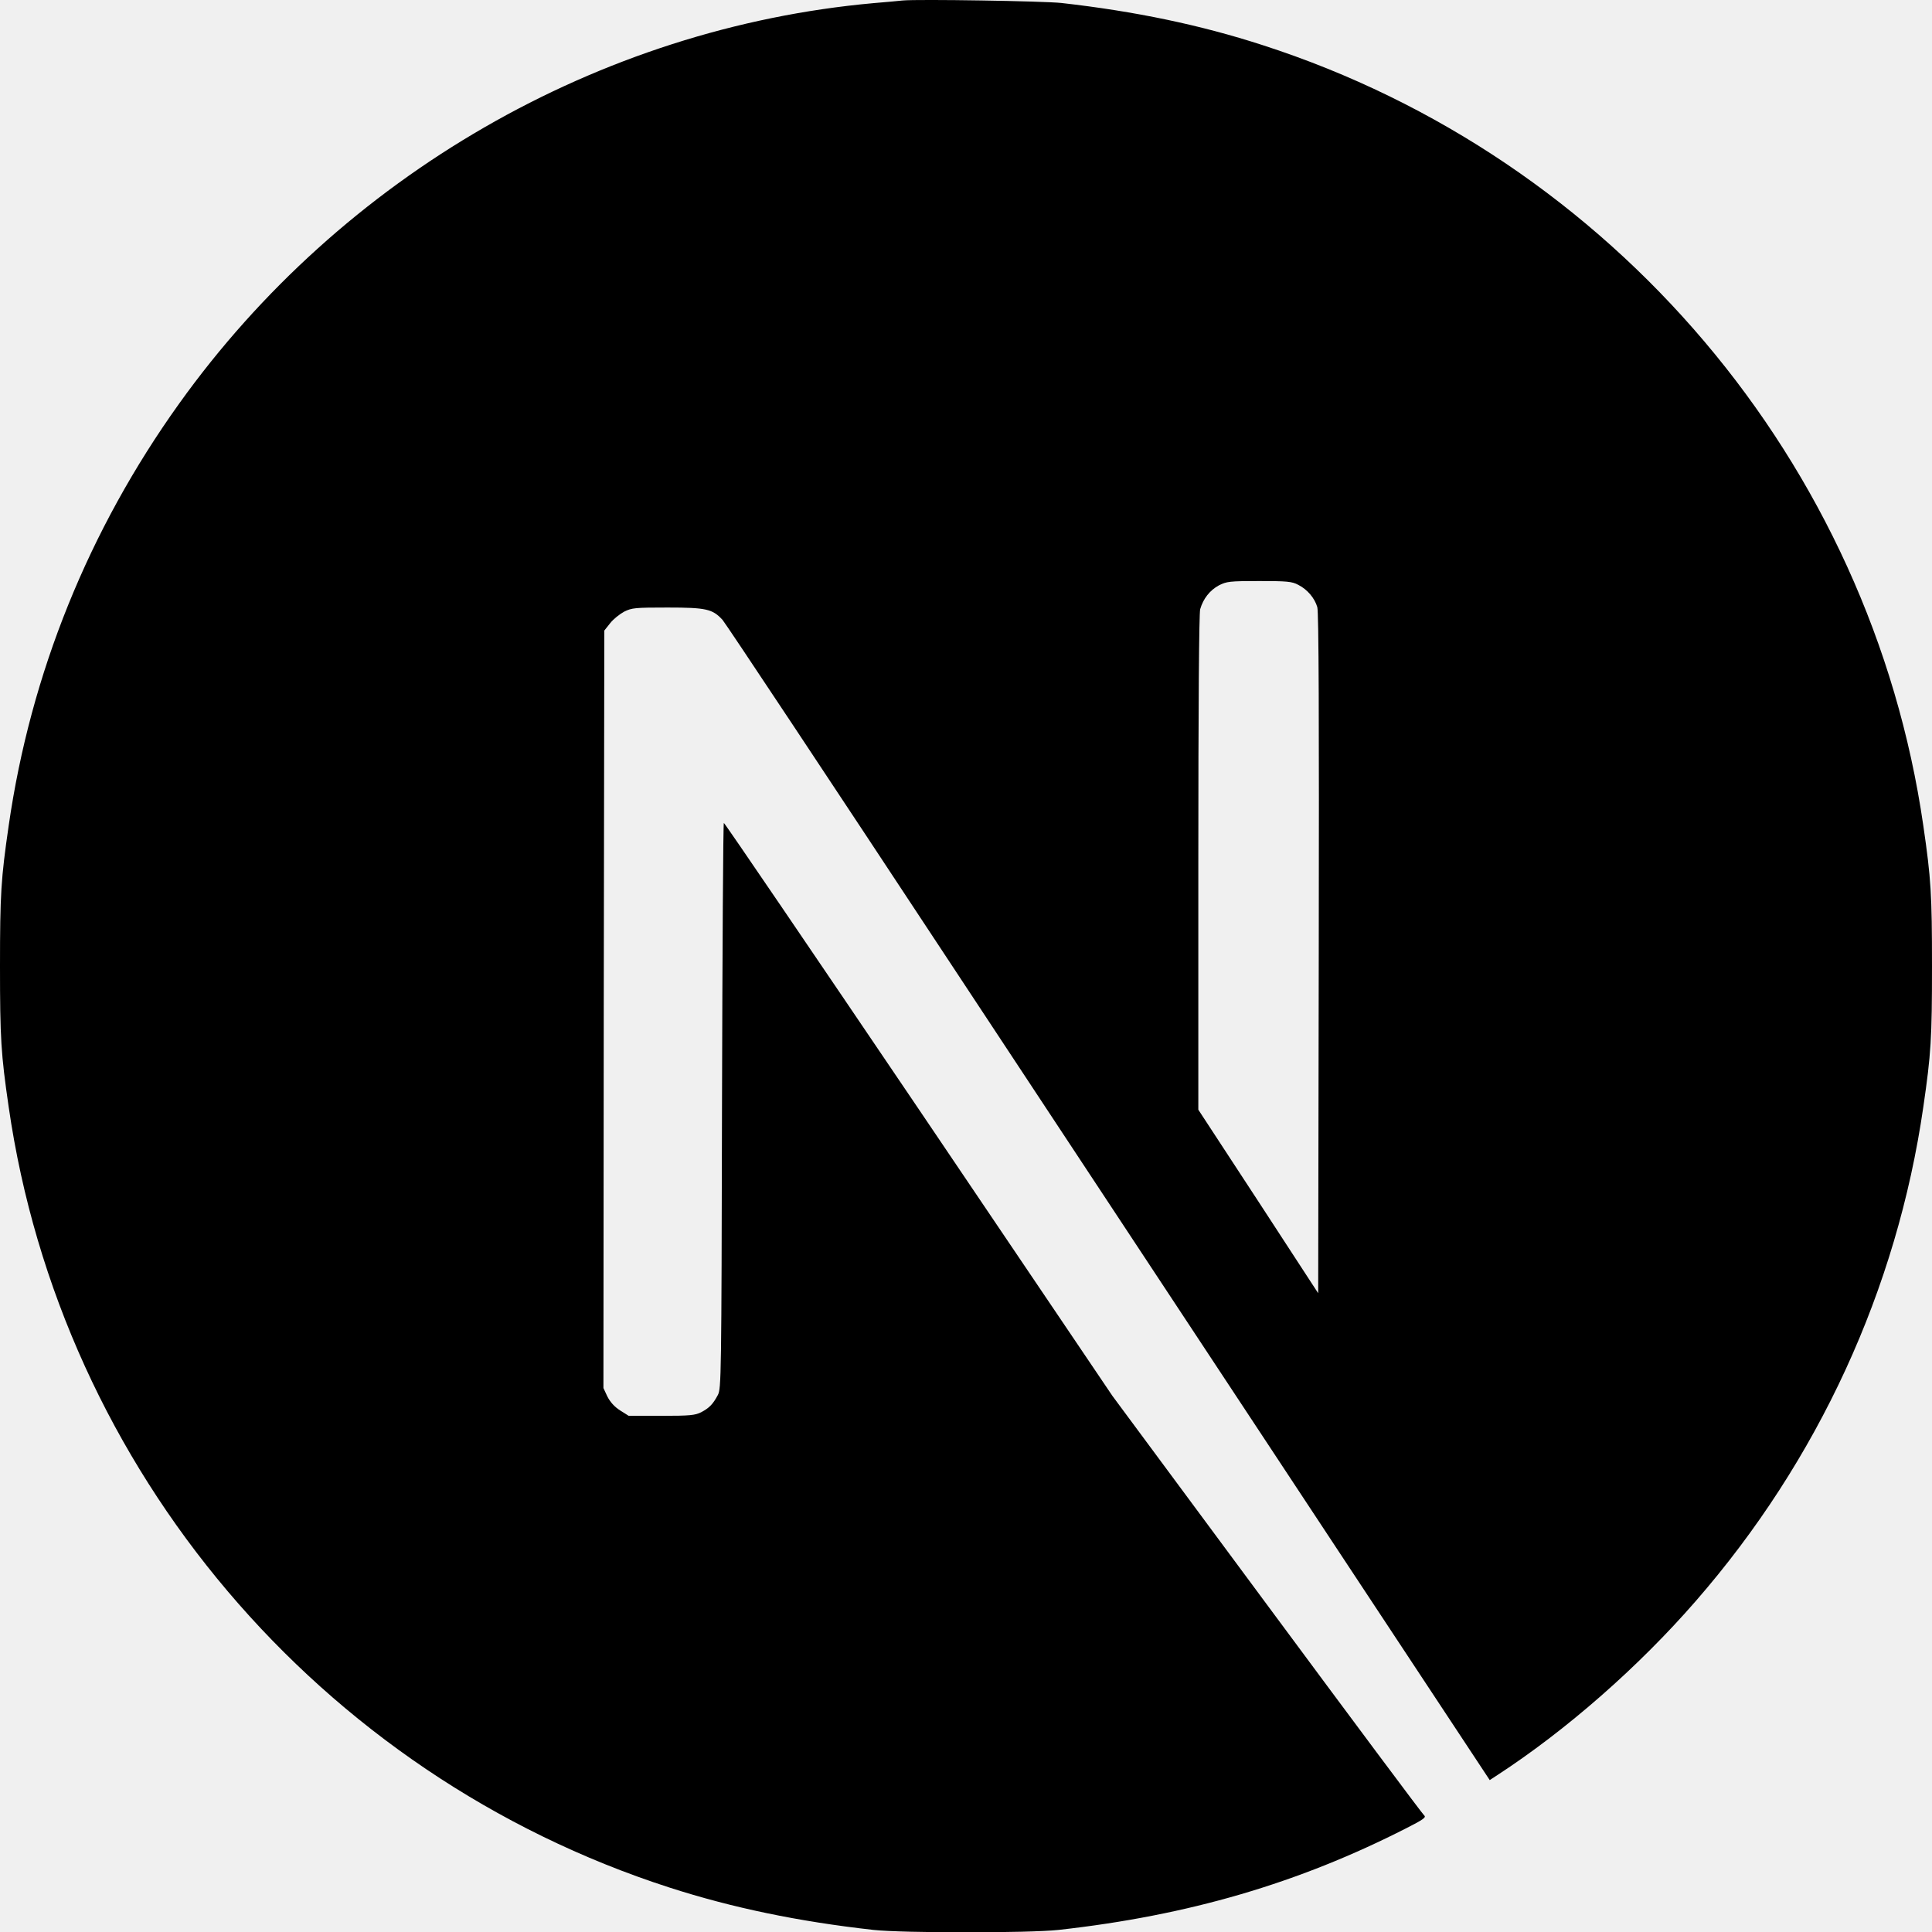
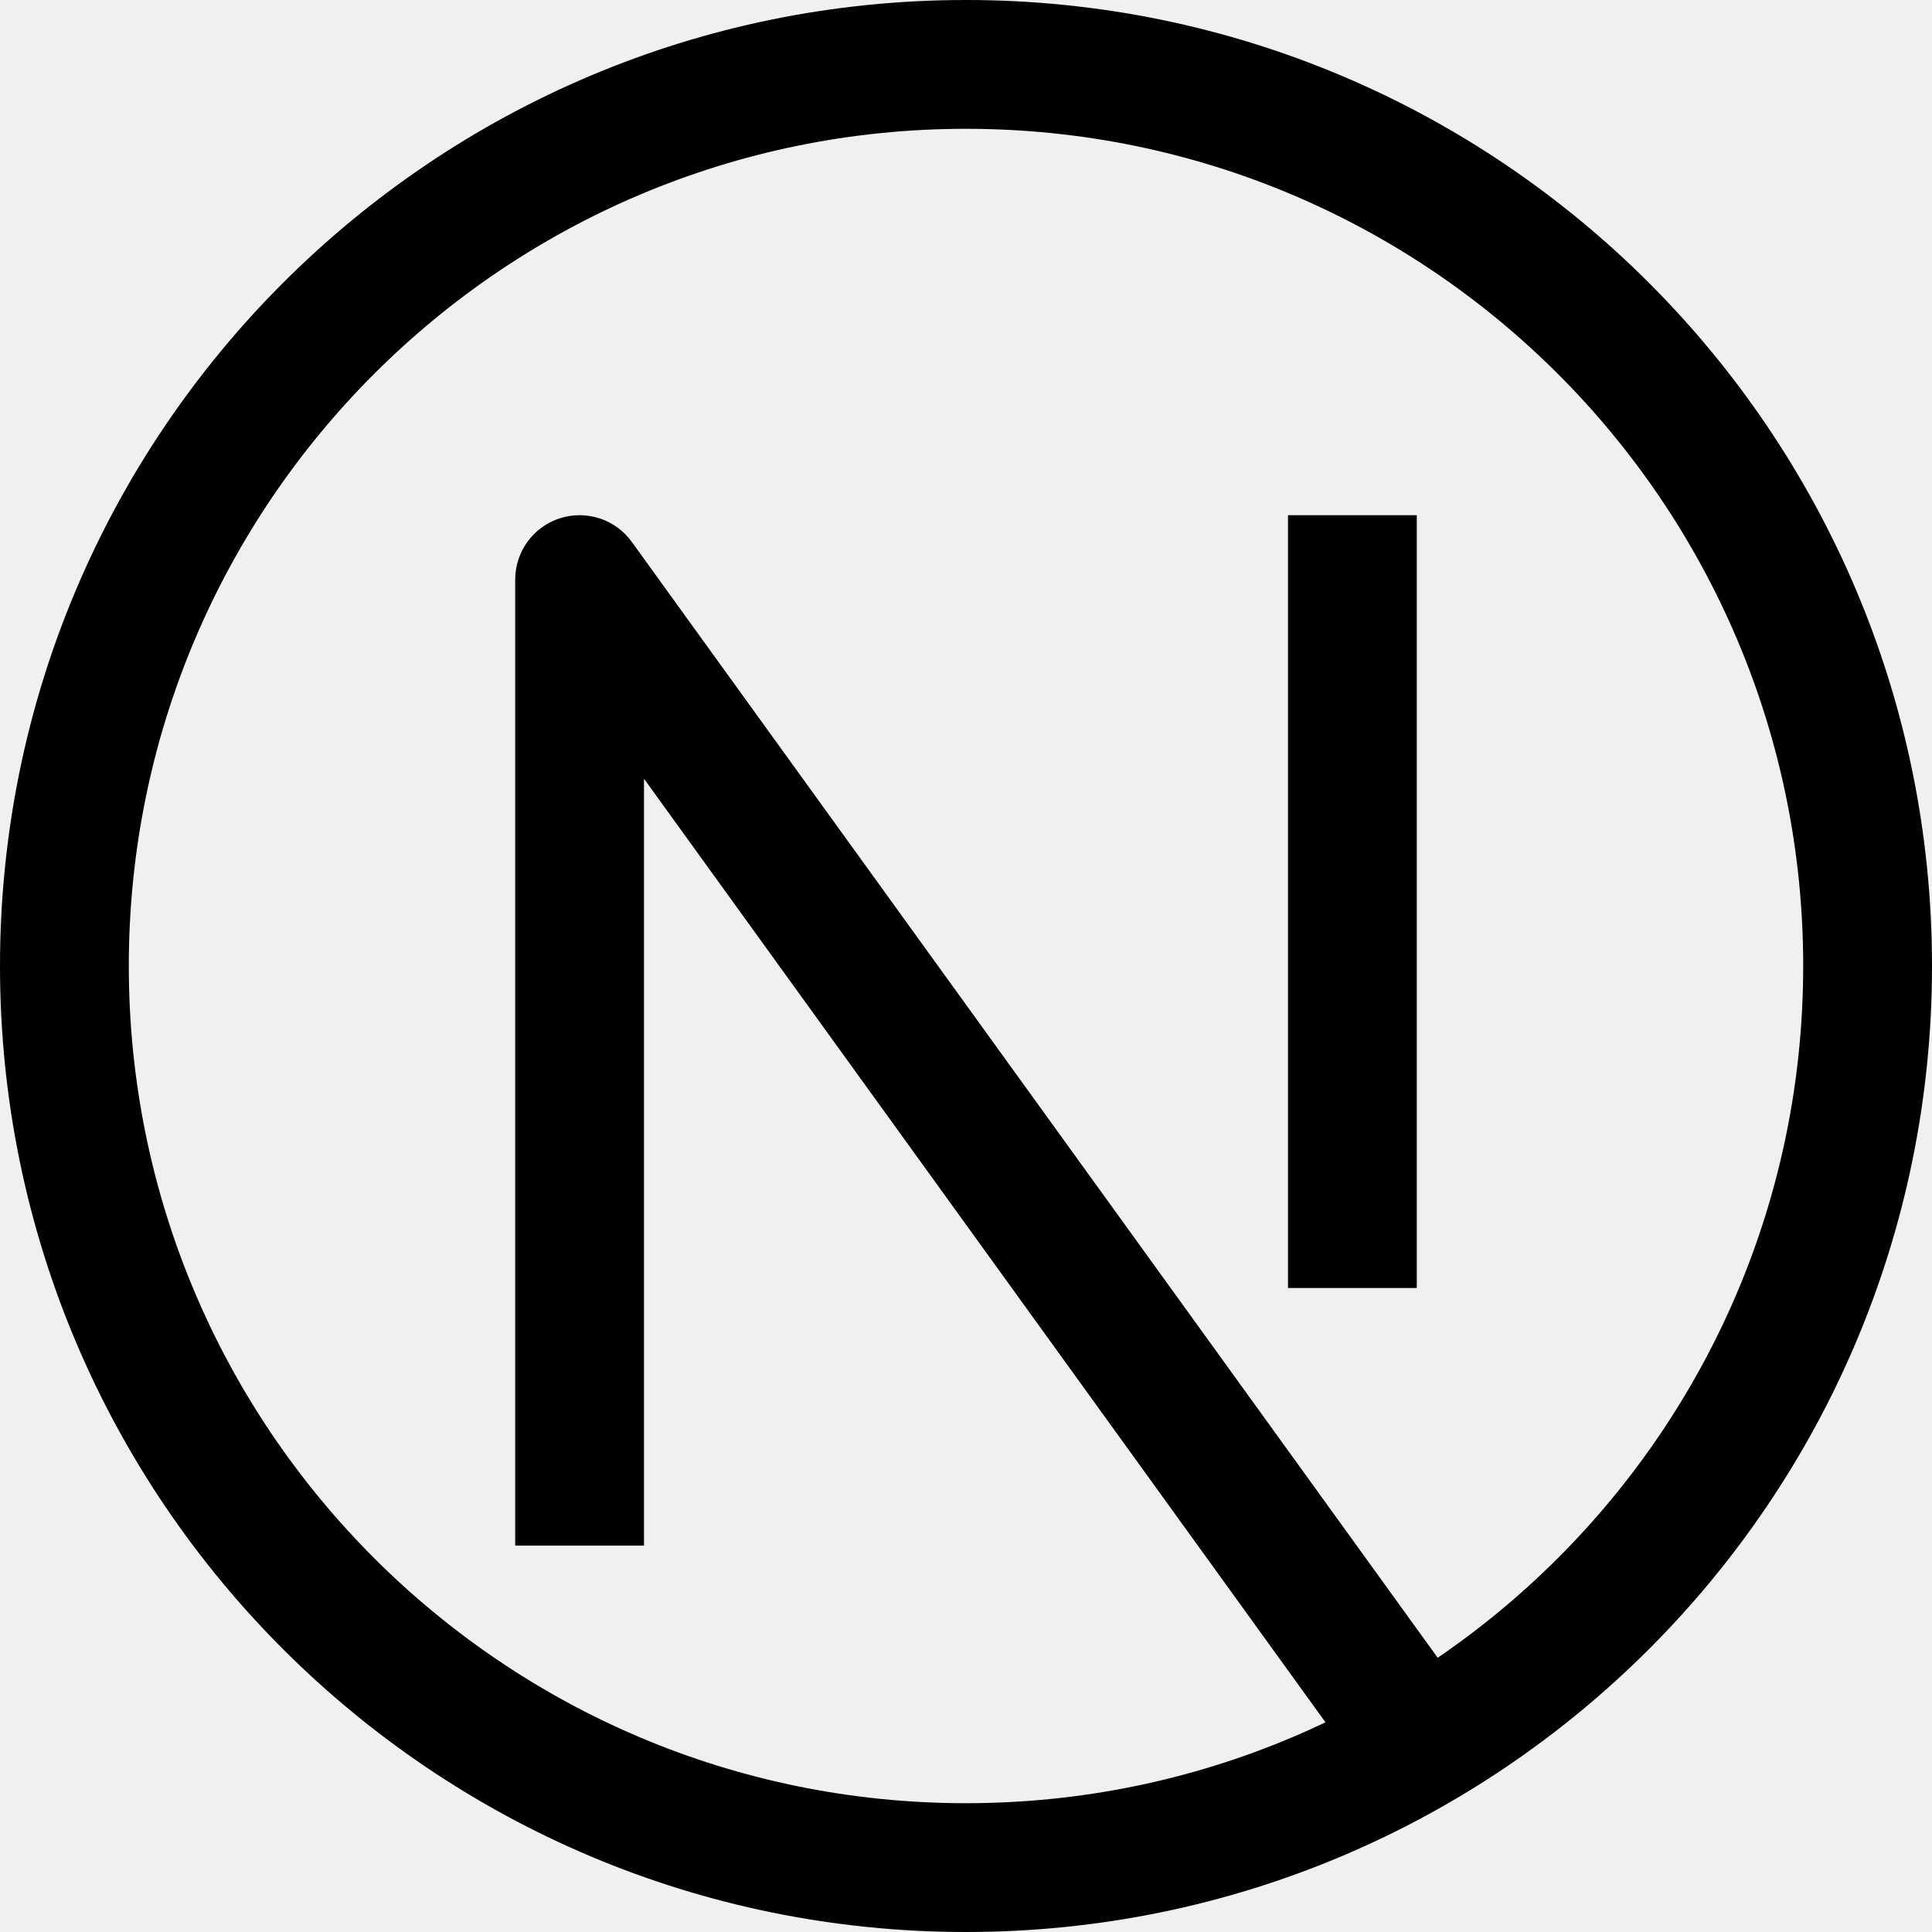
- <svg xmlns="http://www.w3.org/2000/svg" width="800px" height="800px" viewBox="0 0 24 24" fill="none">
-   <g clip-path="url(#clip0)">
-     <path d="M11.214 0.006C11.162 0.011 10.998 0.028 10.85 0.039C7.442 0.347 4.249 2.186 2.226 5.013C1.1 6.585 0.38 8.368 0.108 10.256C0.012 10.916 0 11.11 0 12.004C0 12.898 0.012 13.093 0.108 13.752C0.76 18.259 3.967 22.045 8.317 23.448C9.096 23.699 9.917 23.87 10.85 23.974C11.214 24.014 12.786 24.014 13.15 23.974C14.761 23.795 16.127 23.396 17.473 22.709C17.68 22.604 17.72 22.575 17.692 22.552C17.673 22.538 16.793 21.358 15.737 19.931L13.818 17.339L11.414 13.78C10.09 11.823 9.002 10.223 8.992 10.223C8.983 10.221 8.974 11.802 8.969 13.733C8.962 17.114 8.96 17.25 8.917 17.33C8.856 17.445 8.809 17.491 8.711 17.543C8.636 17.581 8.57 17.588 8.216 17.588H7.81L7.702 17.52C7.632 17.475 7.58 17.416 7.545 17.348L7.496 17.243L7.5 12.539L7.507 7.833L7.58 7.741C7.618 7.692 7.697 7.629 7.754 7.598C7.85 7.551 7.887 7.547 8.293 7.547C8.772 7.547 8.852 7.565 8.976 7.701C9.011 7.739 10.313 9.7 11.871 12.063C13.429 14.425 15.559 17.651 16.605 19.235L18.506 22.113L18.602 22.05C19.453 21.496 20.354 20.708 21.067 19.887C22.585 18.144 23.564 16.018 23.892 13.752C23.988 13.093 24 12.898 24 12.004C24 11.11 23.988 10.916 23.892 10.256C23.24 5.75 20.033 1.963 15.683 0.56C14.916 0.311 14.1 0.14 13.185 0.037C12.96 0.013 11.409 -0.012 11.214 0.006ZM16.127 7.265C16.239 7.321 16.331 7.429 16.364 7.542C16.382 7.603 16.387 8.907 16.382 11.847L16.375 16.065L15.632 14.925L14.886 13.785V10.719C14.886 8.736 14.895 7.622 14.909 7.568C14.947 7.436 15.029 7.333 15.141 7.272C15.238 7.223 15.273 7.218 15.641 7.218C15.988 7.218 16.049 7.223 16.127 7.265Z" fill="#000000" />
-   </g>
-   <defs>
-     <clipPath id="clip0">
-       <rect width="24" height="24" fill="white" />
-     </clipPath>
-   </defs>
+ <svg xmlns="http://www.w3.org/2000/svg" width="800px" height="800px" viewBox="0 0 15 15" fill="none">
+   <path d="M4.5 4.5L4.905 4.207C4.778 4.031 4.553 3.958 4.346 4.024C4.14 4.091 4 4.283 4 4.5H4.5ZM7.5 14C3.91 14 1 11.09 1 7.5H0C0 11.642 3.358 15 7.5 15V14ZM14 7.5C14 11.09 11.09 14 7.5 14V15C11.642 15 15 11.642 15 7.5H14ZM7.5 1C11.09 1 14 3.91 14 7.5H15C15 3.358 11.642 0 7.5 0V1ZM7.5 0C3.358 0 0 3.358 0 7.5H1C1 3.91 3.91 1 7.5 1V0ZM5 12V4.5H4V12H5ZM4.095 4.793L10.595 13.793L11.405 13.207L4.905 4.207L4.095 4.793ZM10 4V10H11V4H10Z" fill="#000000" />
</svg>
